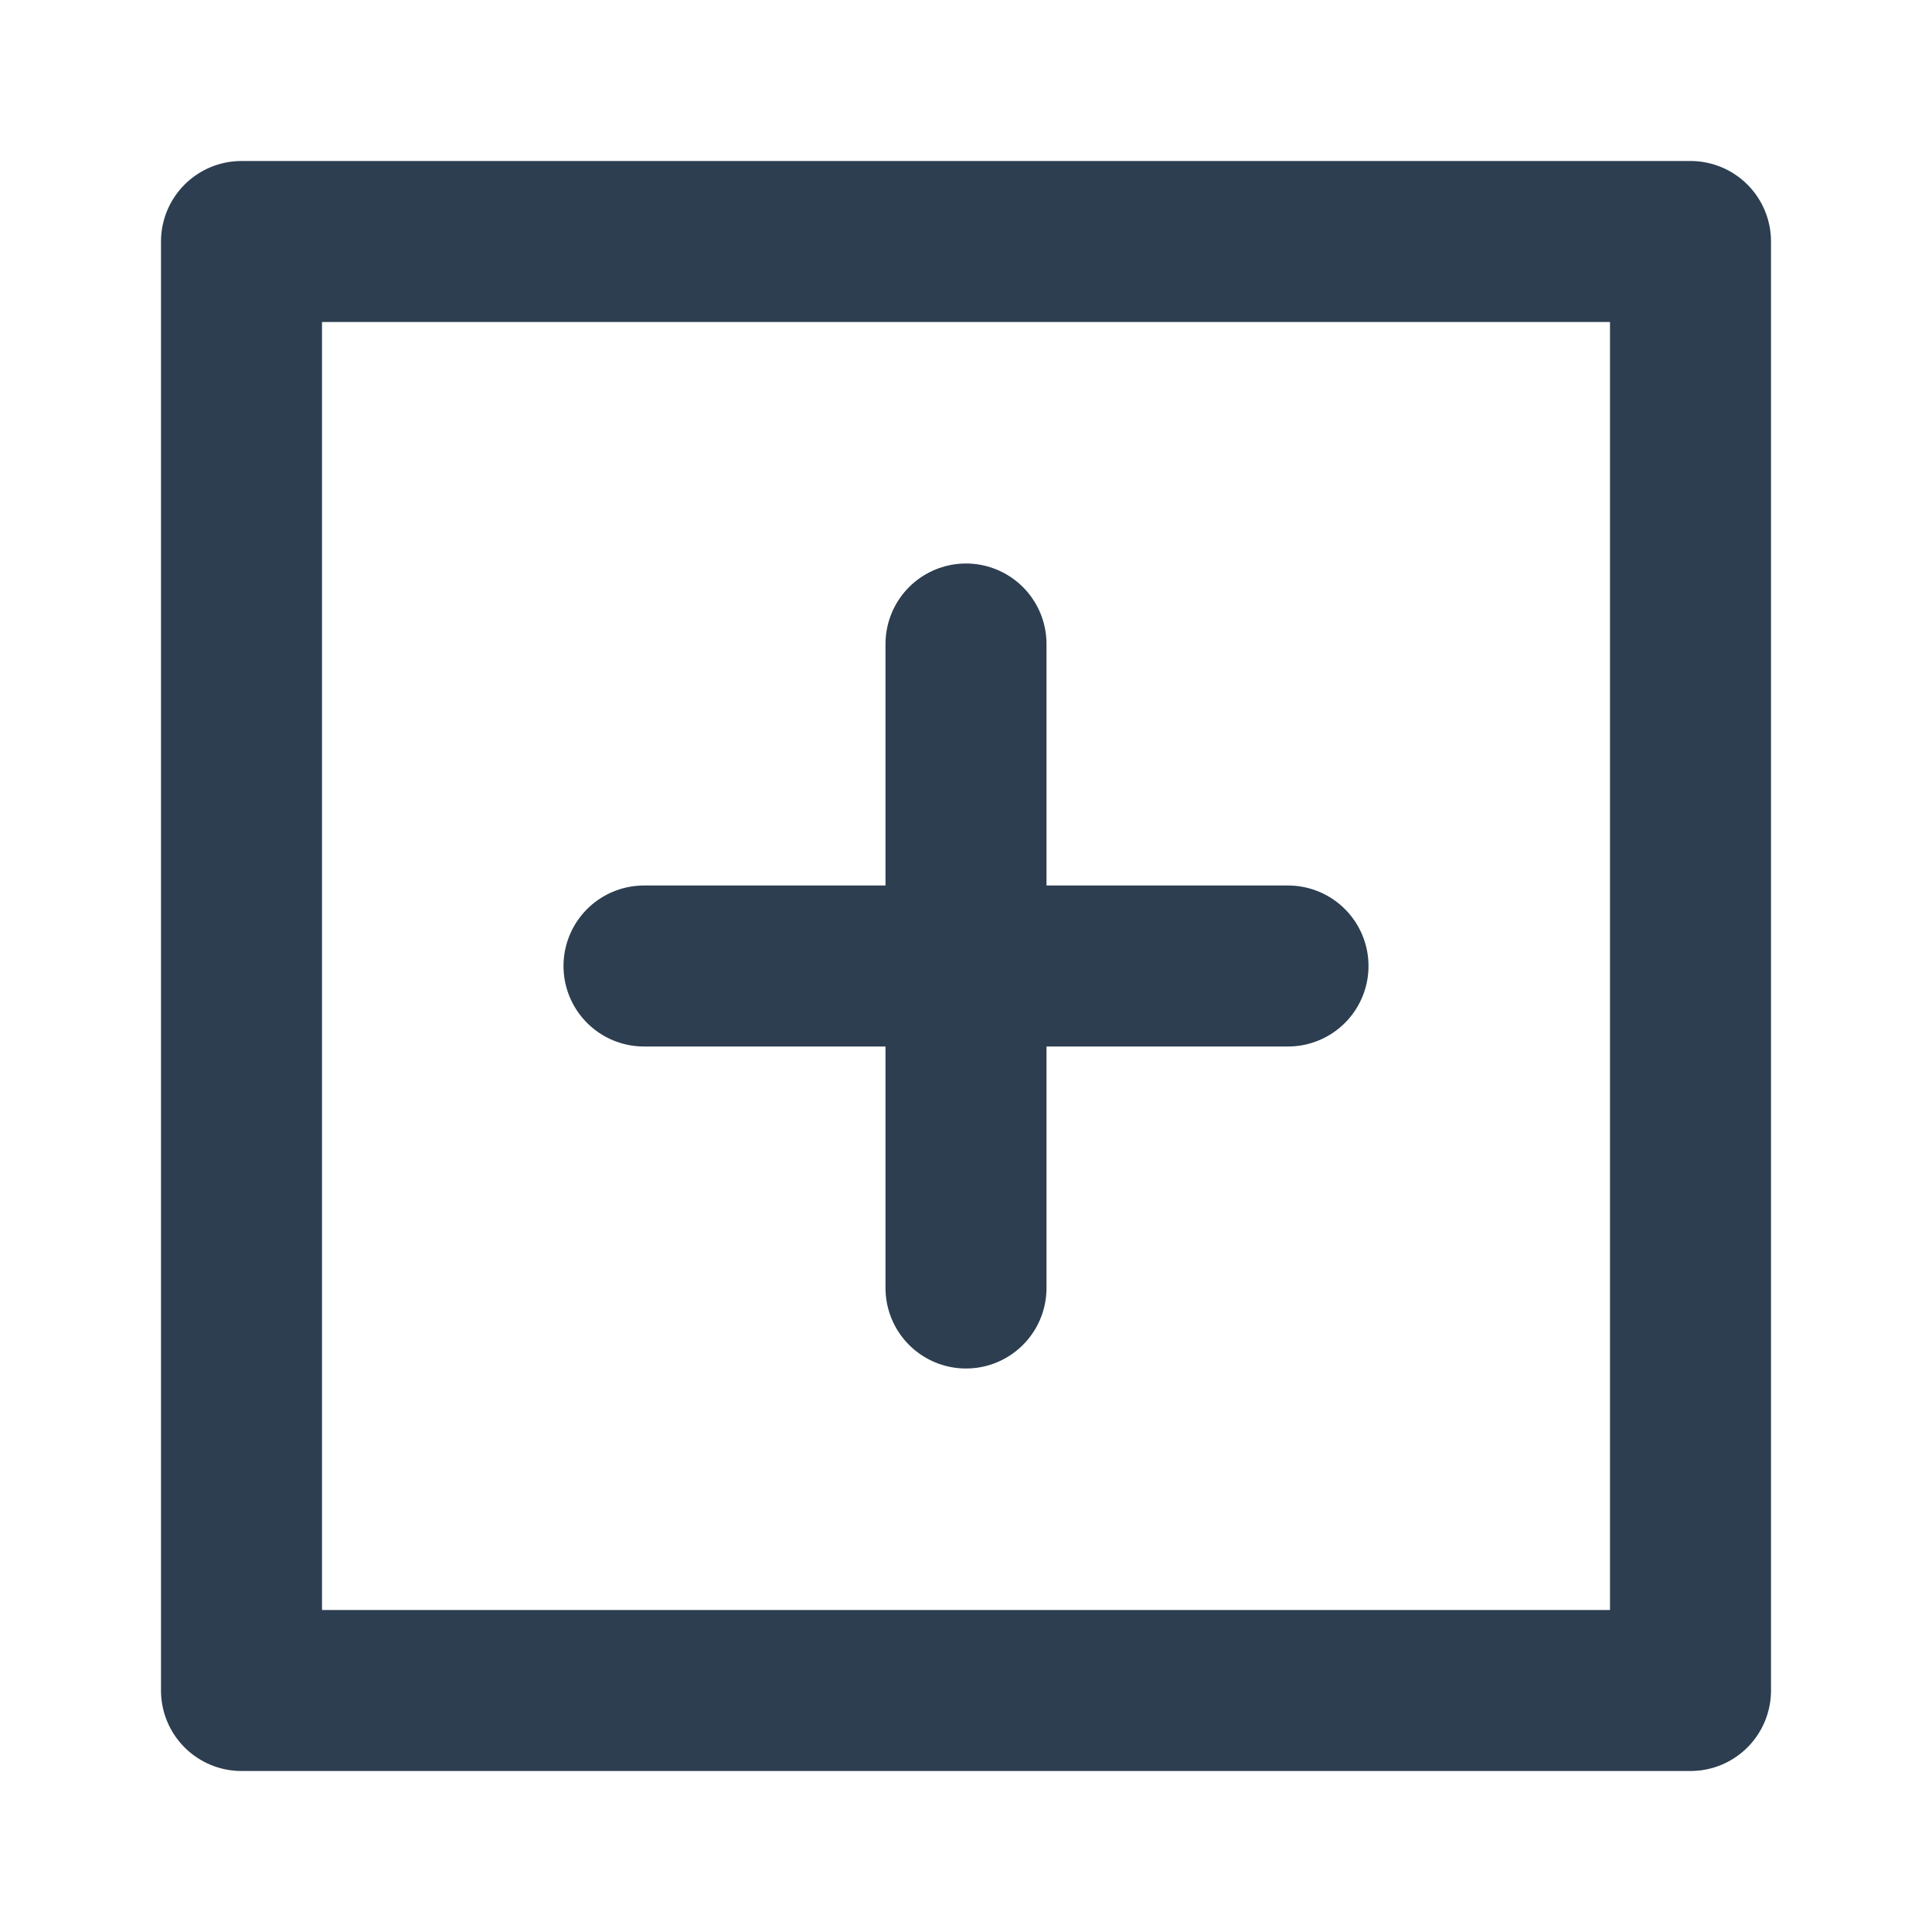
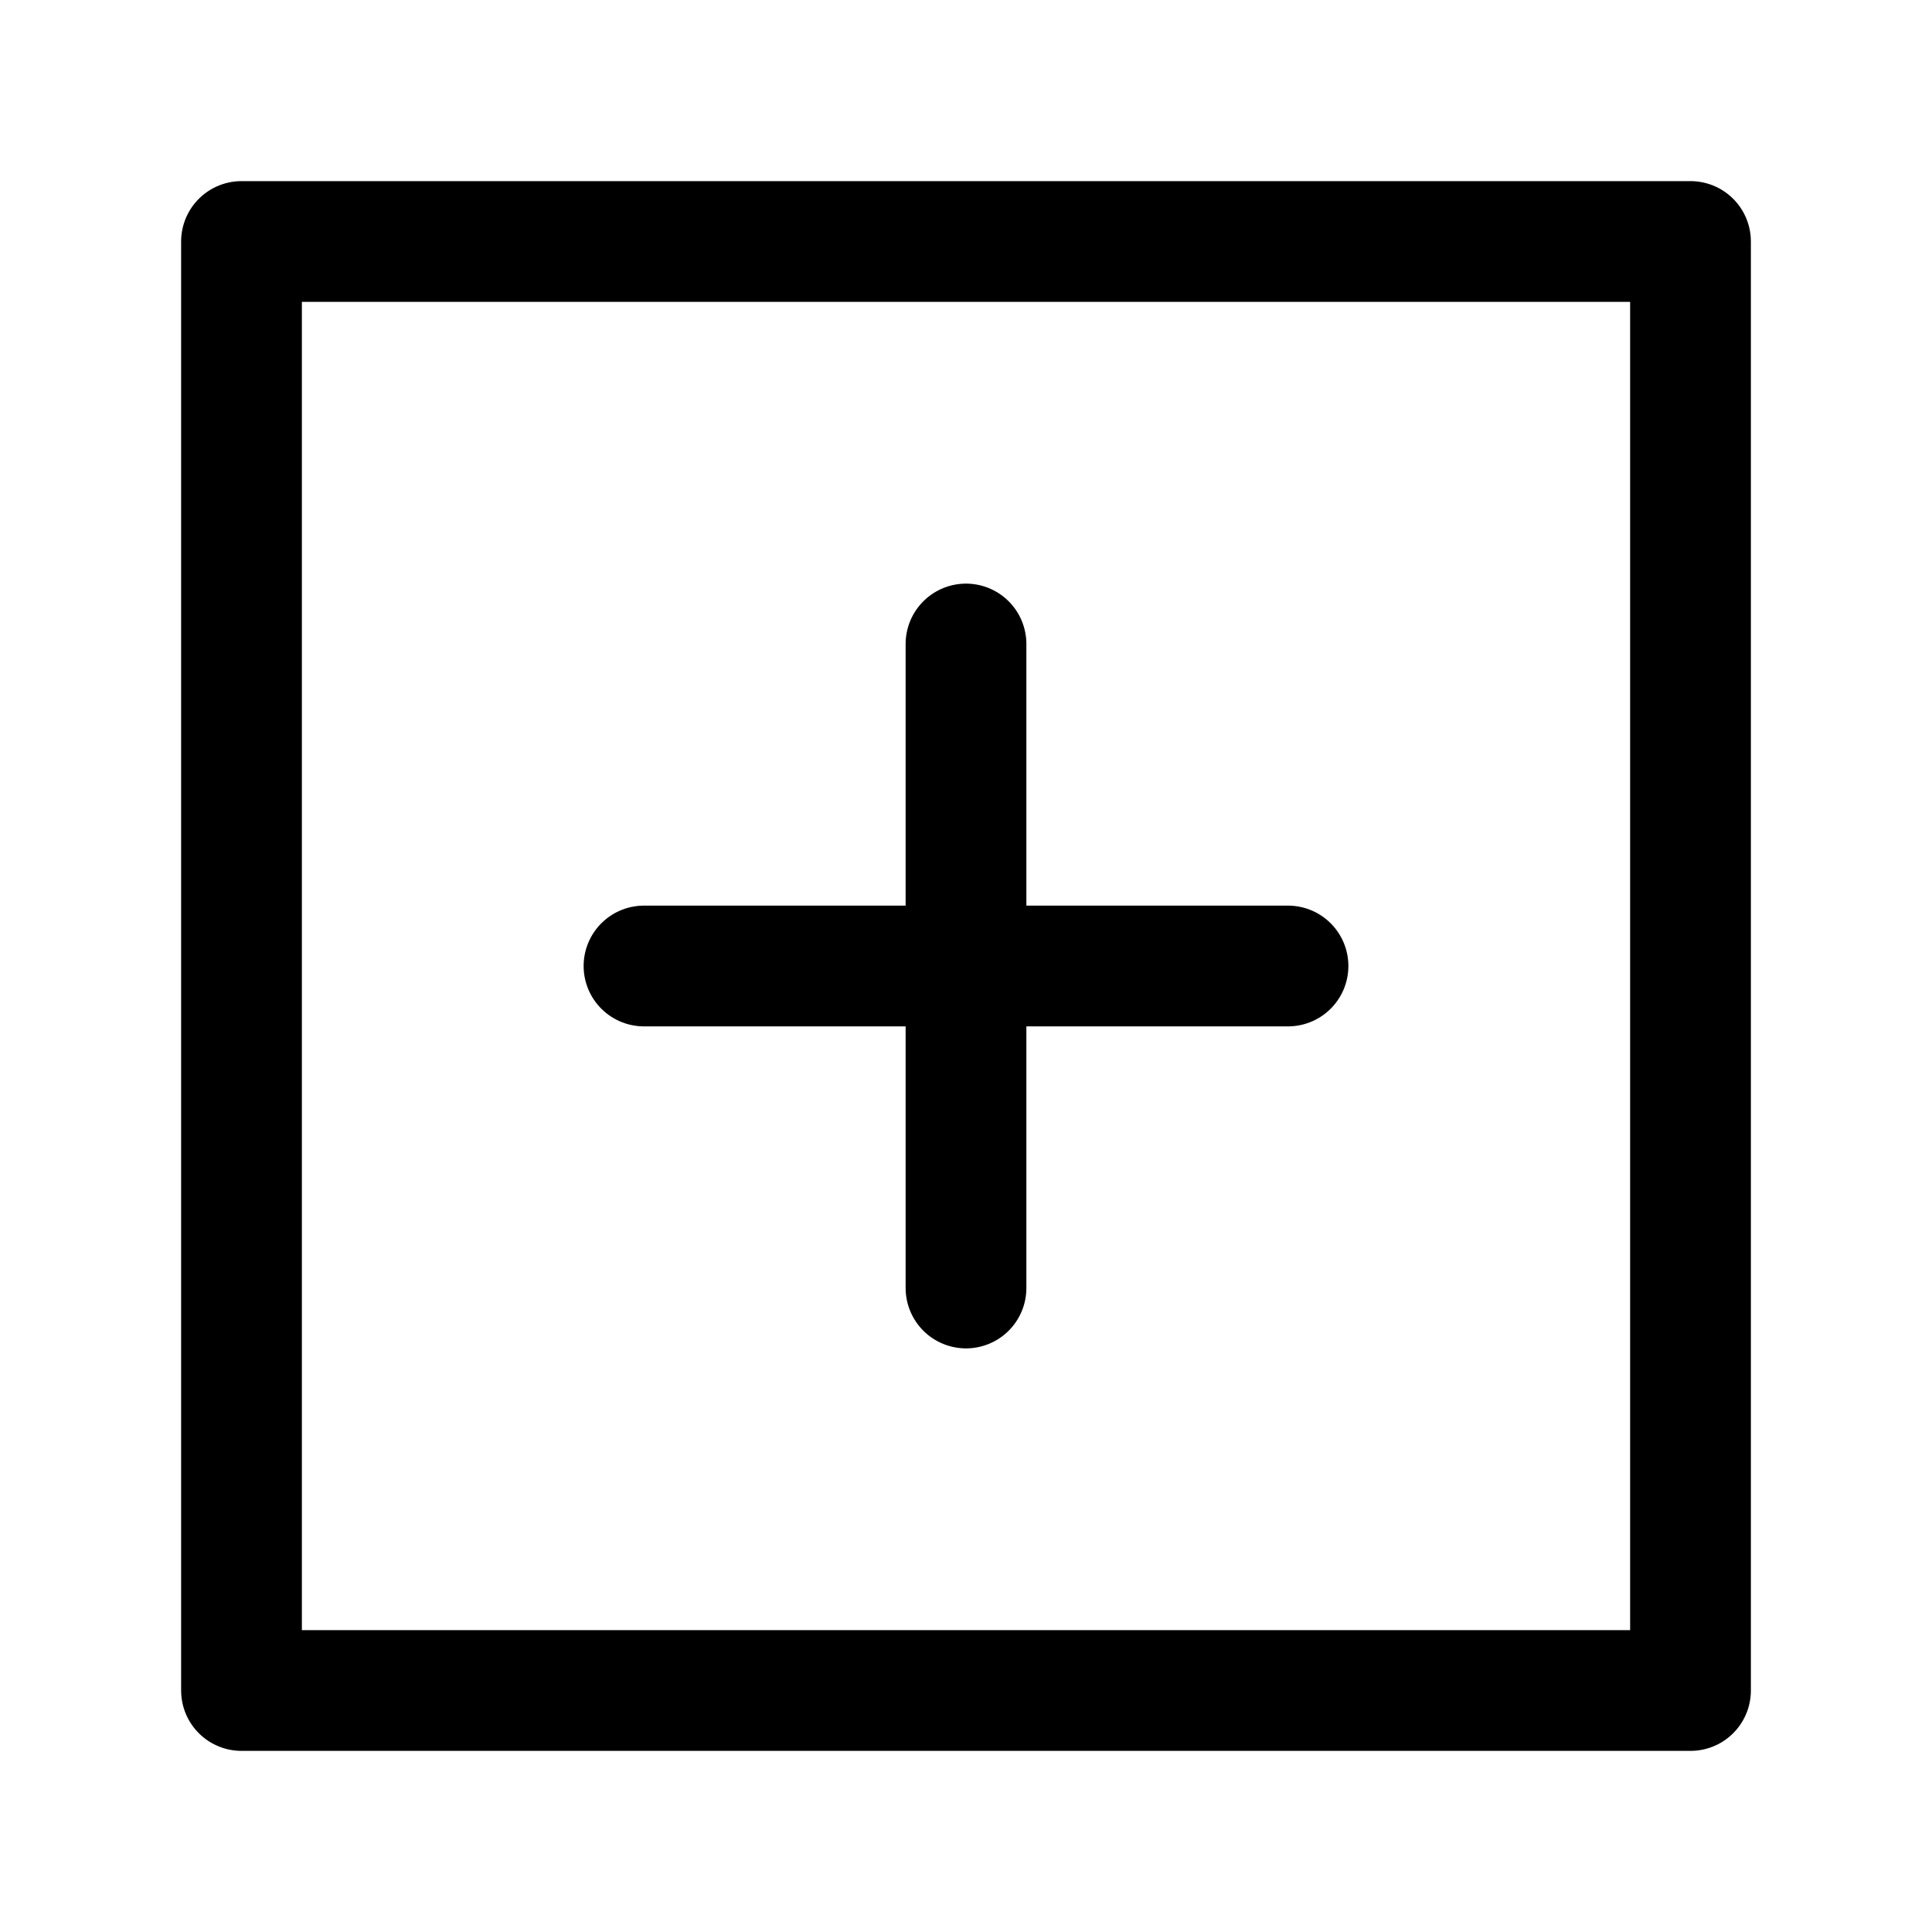
- <svg xmlns="http://www.w3.org/2000/svg" width="20" height="20" viewBox="0 0 24 24" fill="none" stroke="#2c3e50" stroke-width="2" stroke-linecap="round" stroke-linejoin="round">
+ <svg xmlns="http://www.w3.org/2000/svg" width="20" height="20" viewBox="0 0 24 24" fill="none" stroke="currentColor" stroke-width="1.5" stroke-linecap="round" stroke-linejoin="round">
  <path d="M3 3h18v18H3zM12 8v8m-4-4h8" />
</svg>
